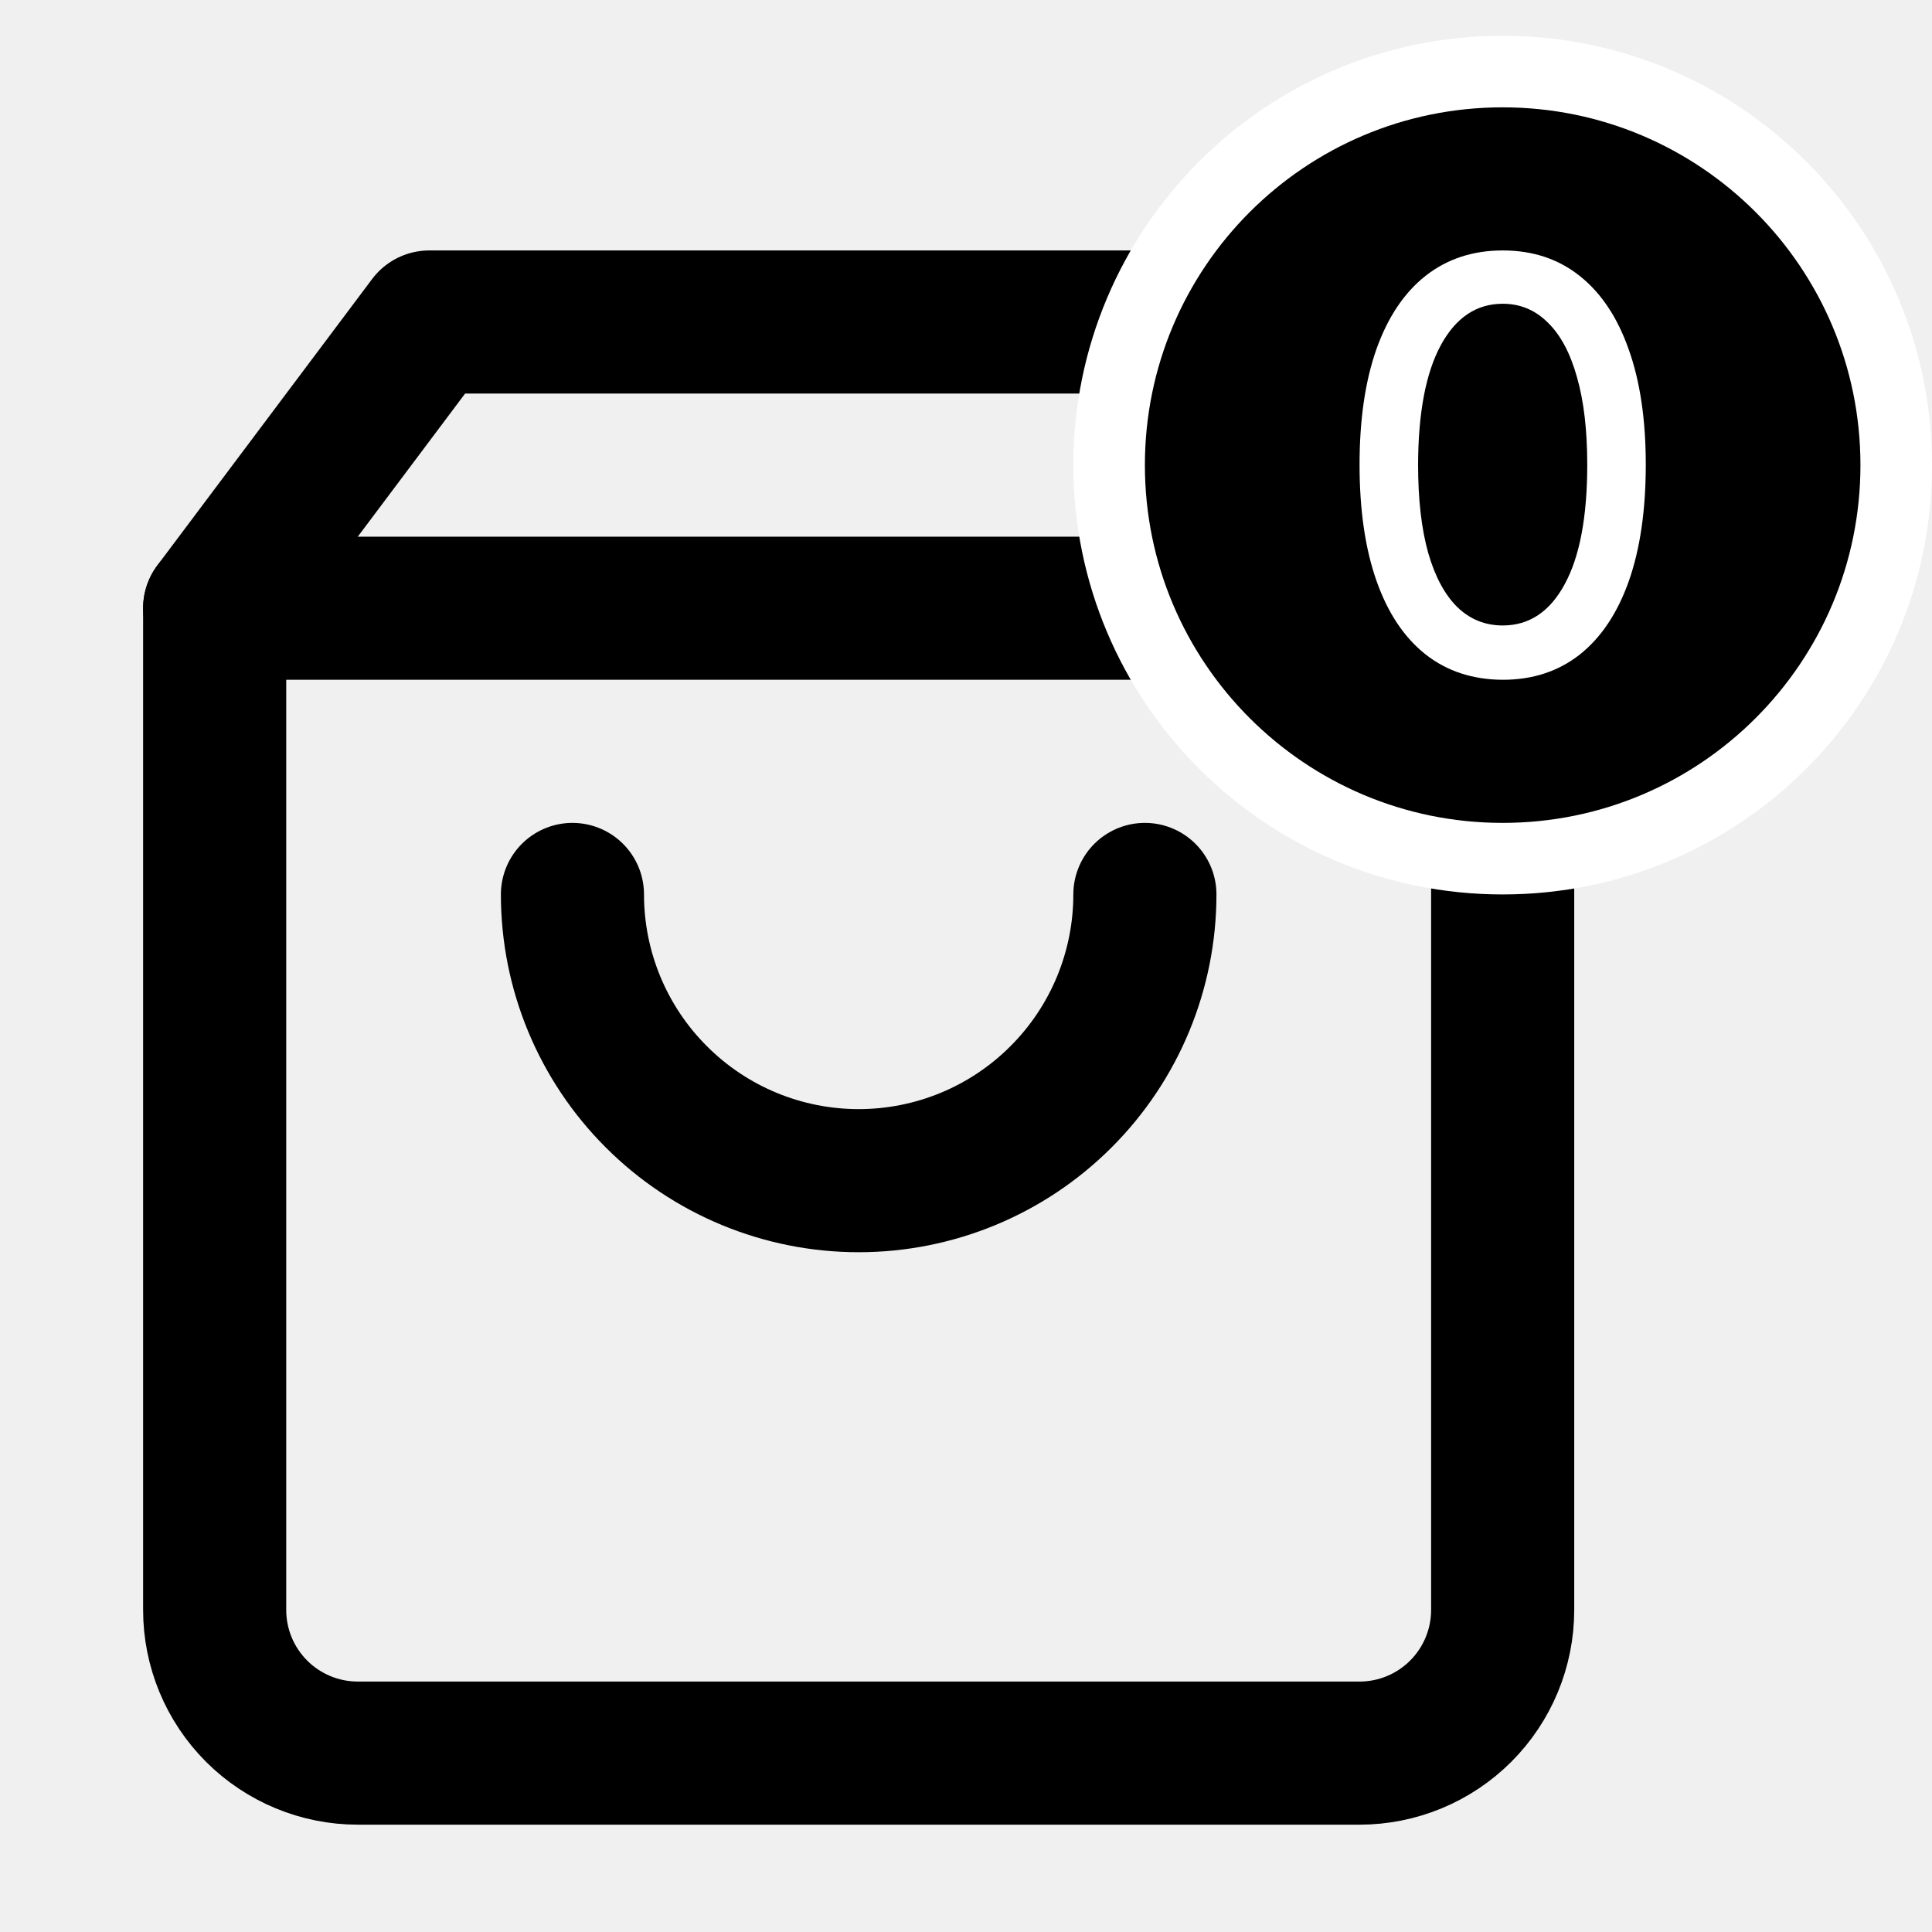
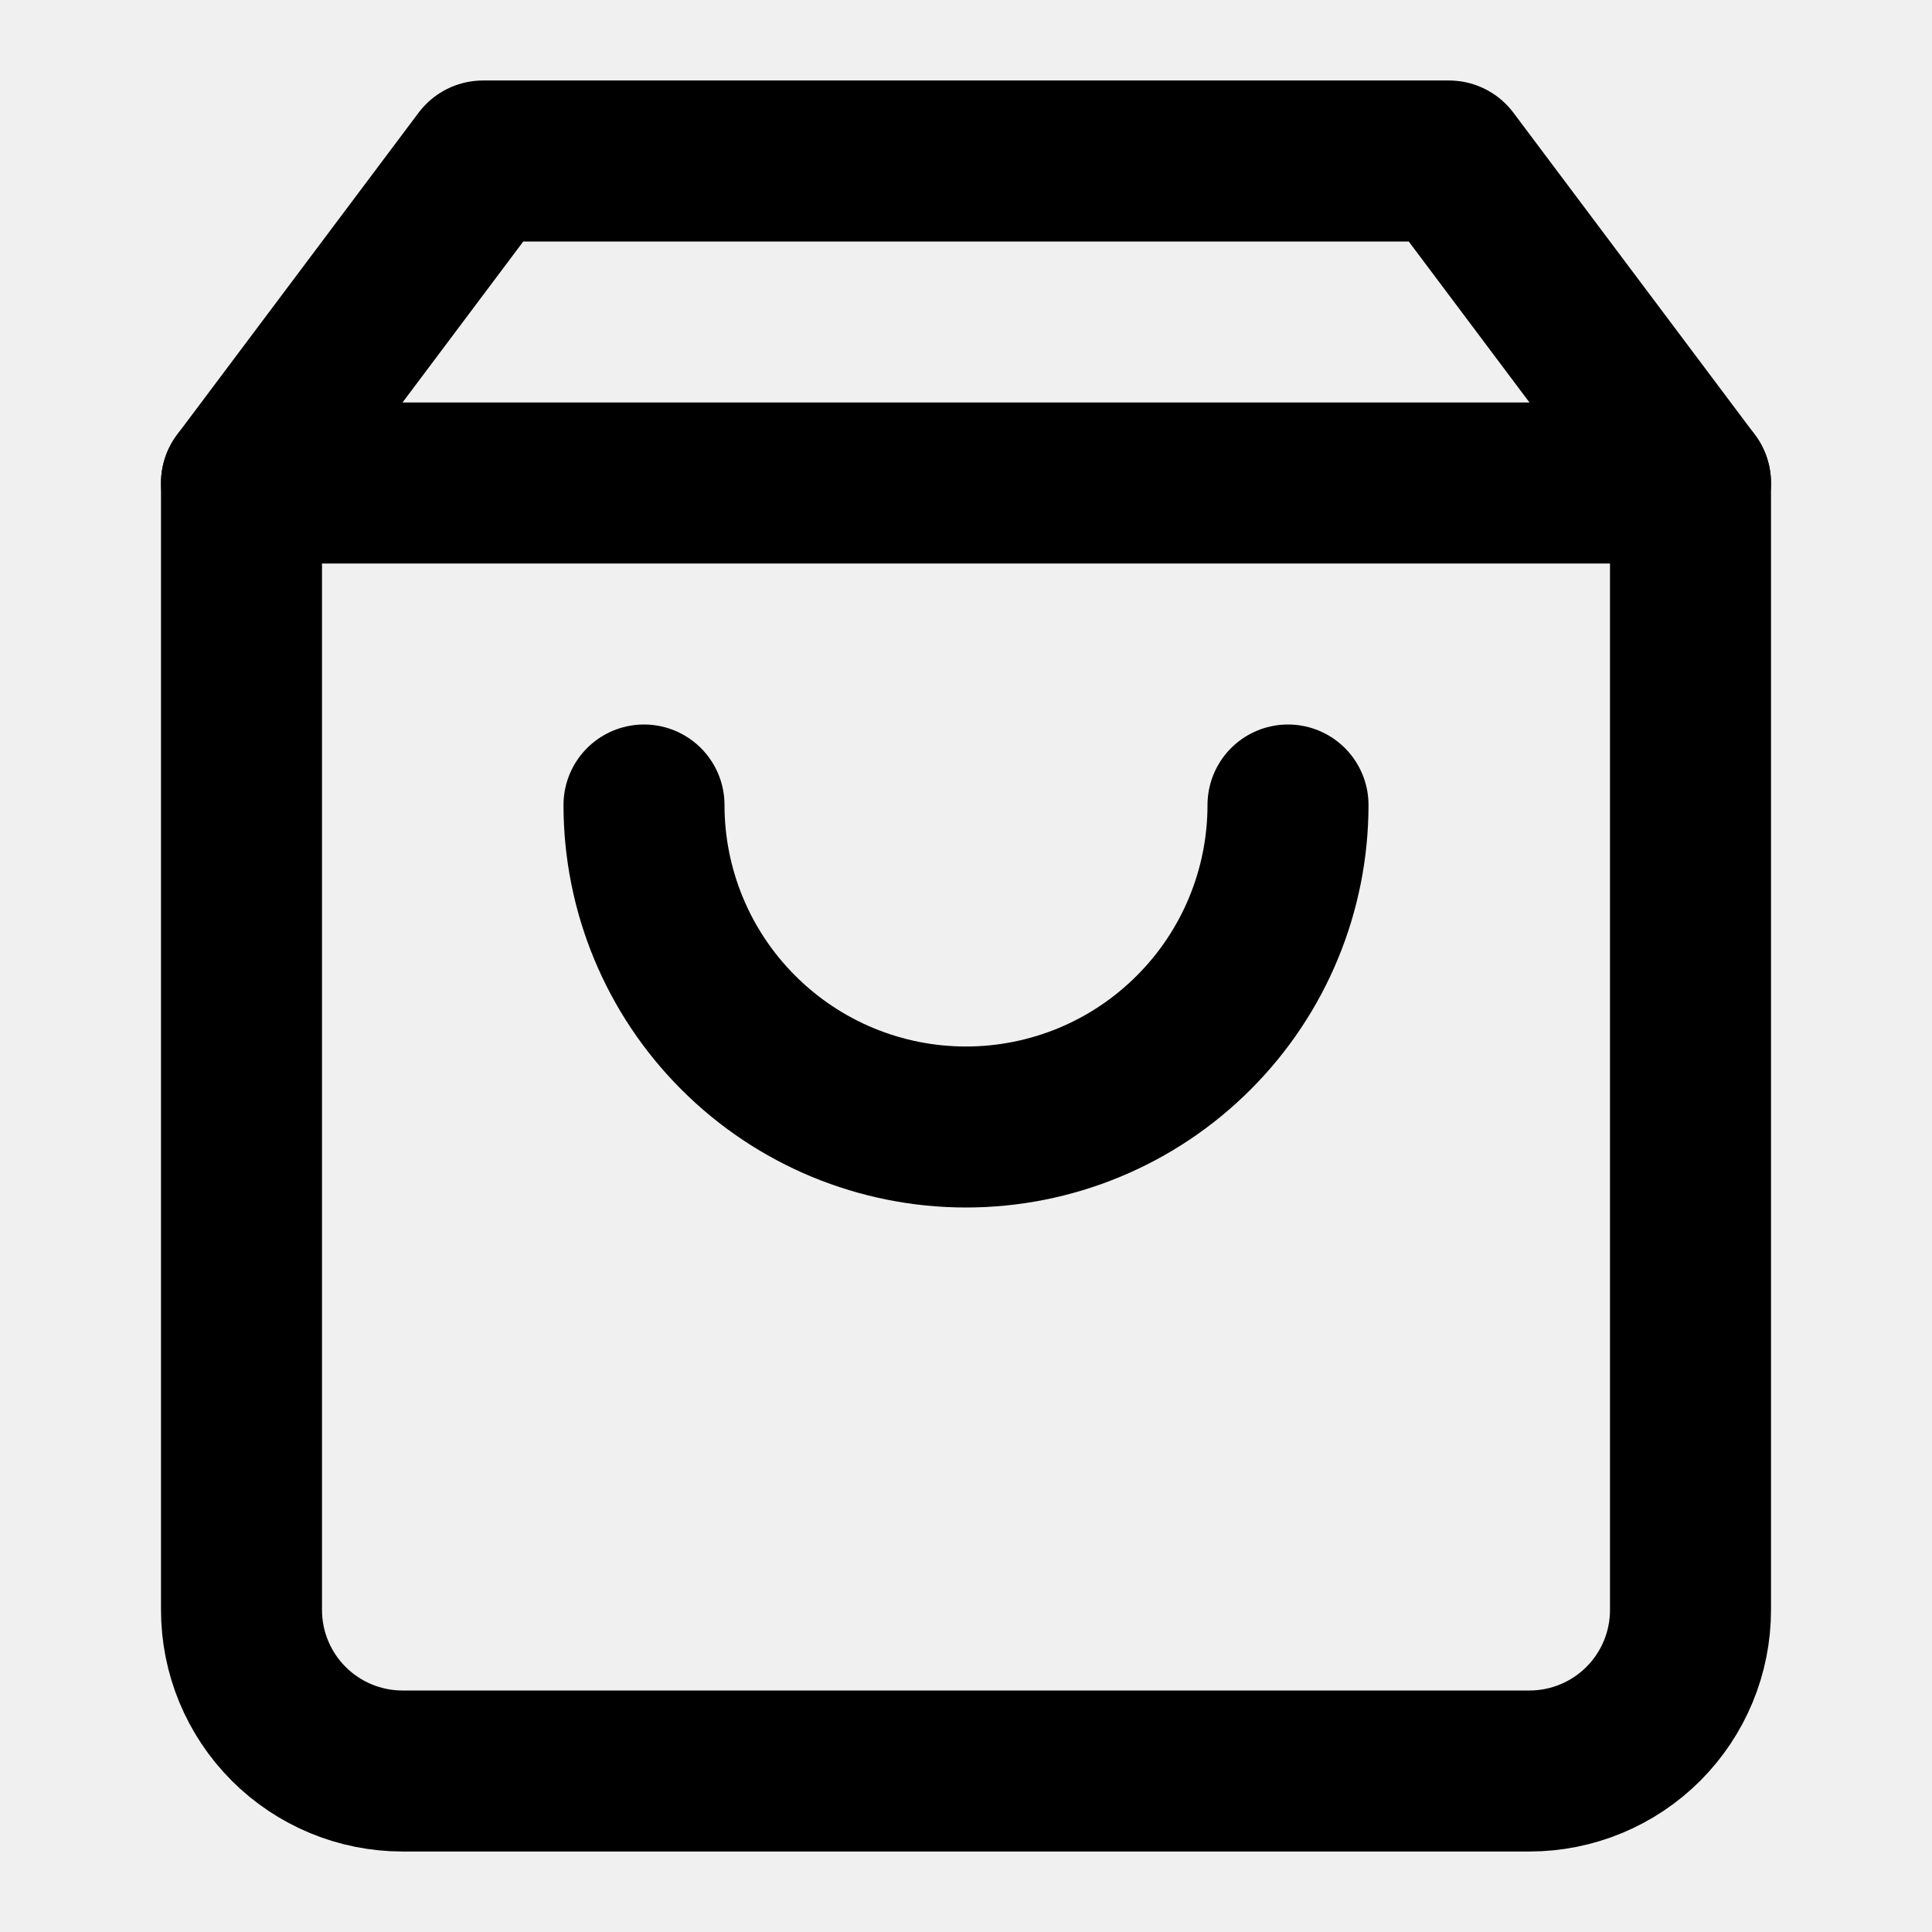
- <svg xmlns="http://www.w3.org/2000/svg" width="27" height="27" viewBox="0 0 27 27" fill="none">
-   <path d="M6 4.5L3 8.5V22.5C3 23.03 3.211 23.539 3.586 23.914C3.961 24.289 4.47 24.5 5 24.5H19C19.53 24.5 20.039 24.289 20.414 23.914C20.789 23.539 21 23.03 21 22.5V8.5L18 4.5H6Z" stroke="black" stroke-width="2" stroke-linecap="round" stroke-linejoin="round" />
-   <path d="M3 8.5H21" stroke="black" stroke-width="2" stroke-linecap="round" stroke-linejoin="round" />
-   <path d="M16 12.5C16 13.561 15.579 14.578 14.828 15.328C14.078 16.079 13.061 16.5 12 16.5C10.939 16.5 9.922 16.079 9.172 15.328C8.421 14.578 8 13.561 8 12.5" stroke="black" stroke-width="2" stroke-linecap="round" stroke-linejoin="round" />
-   <rect x="15.5" y="1" width="11" height="11" rx="5.5" fill="black" />
-   <rect x="15.5" y="1" width="11" height="11" rx="5.5" stroke="white" />
-   <path d="M21.001 9.5C20.58 9.498 20.221 9.38 19.922 9.145C19.624 8.909 19.395 8.567 19.237 8.118C19.079 7.669 19 7.127 19 6.494C19 5.863 19.079 5.324 19.237 4.876C19.397 4.429 19.626 4.088 19.925 3.853C20.225 3.618 20.584 3.5 21.001 3.5C21.419 3.5 21.777 3.618 22.075 3.855C22.374 4.091 22.602 4.432 22.76 4.879C22.92 5.325 23 5.863 23 6.494C23 7.129 22.921 7.672 22.763 8.121C22.605 8.568 22.376 8.91 22.078 9.147C21.779 9.382 21.421 9.5 21.001 9.5ZM21.001 8.741C21.371 8.741 21.66 8.548 21.867 8.164C22.077 7.779 22.182 7.222 22.182 6.494C22.182 6.011 22.134 5.602 22.038 5.269C21.944 4.933 21.808 4.679 21.63 4.507C21.454 4.332 21.245 4.245 21.001 4.245C20.634 4.245 20.345 4.438 20.135 4.825C19.926 5.212 19.82 5.768 19.818 6.494C19.818 6.98 19.865 7.39 19.959 7.726C20.055 8.059 20.191 8.312 20.367 8.485C20.543 8.655 20.754 8.741 21.001 8.741Z" fill="white" />
+ <svg xmlns="http://www.w3.org/2000/svg" width="24" height="24" viewBox="0 0 24 24" fill="none">
+   <path d="M6 2L3 6V20C3 20.53 3.211 21.039 3.586 21.414C3.961 21.789 4.47 22 5 22H19C19.53 22 20.039 21.789 20.414 21.414C20.789 21.039 21 20.53 21 20V6L18 2H6Z" stroke="black" stroke-width="2" stroke-linecap="round" stroke-linejoin="round" />
+   <path d="M3 6H21" stroke="black" stroke-width="2" stroke-linecap="round" stroke-linejoin="round" />
+   <path d="M16 10C16 11.061 15.579 12.078 14.828 12.828C14.078 13.579 13.061 14 12 14C10.939 14 9.922 13.579 9.172 12.828C8.421 12.078 8 11.061 8 10" stroke="black" stroke-width="2" stroke-linecap="round" stroke-linejoin="round" />
</svg>
